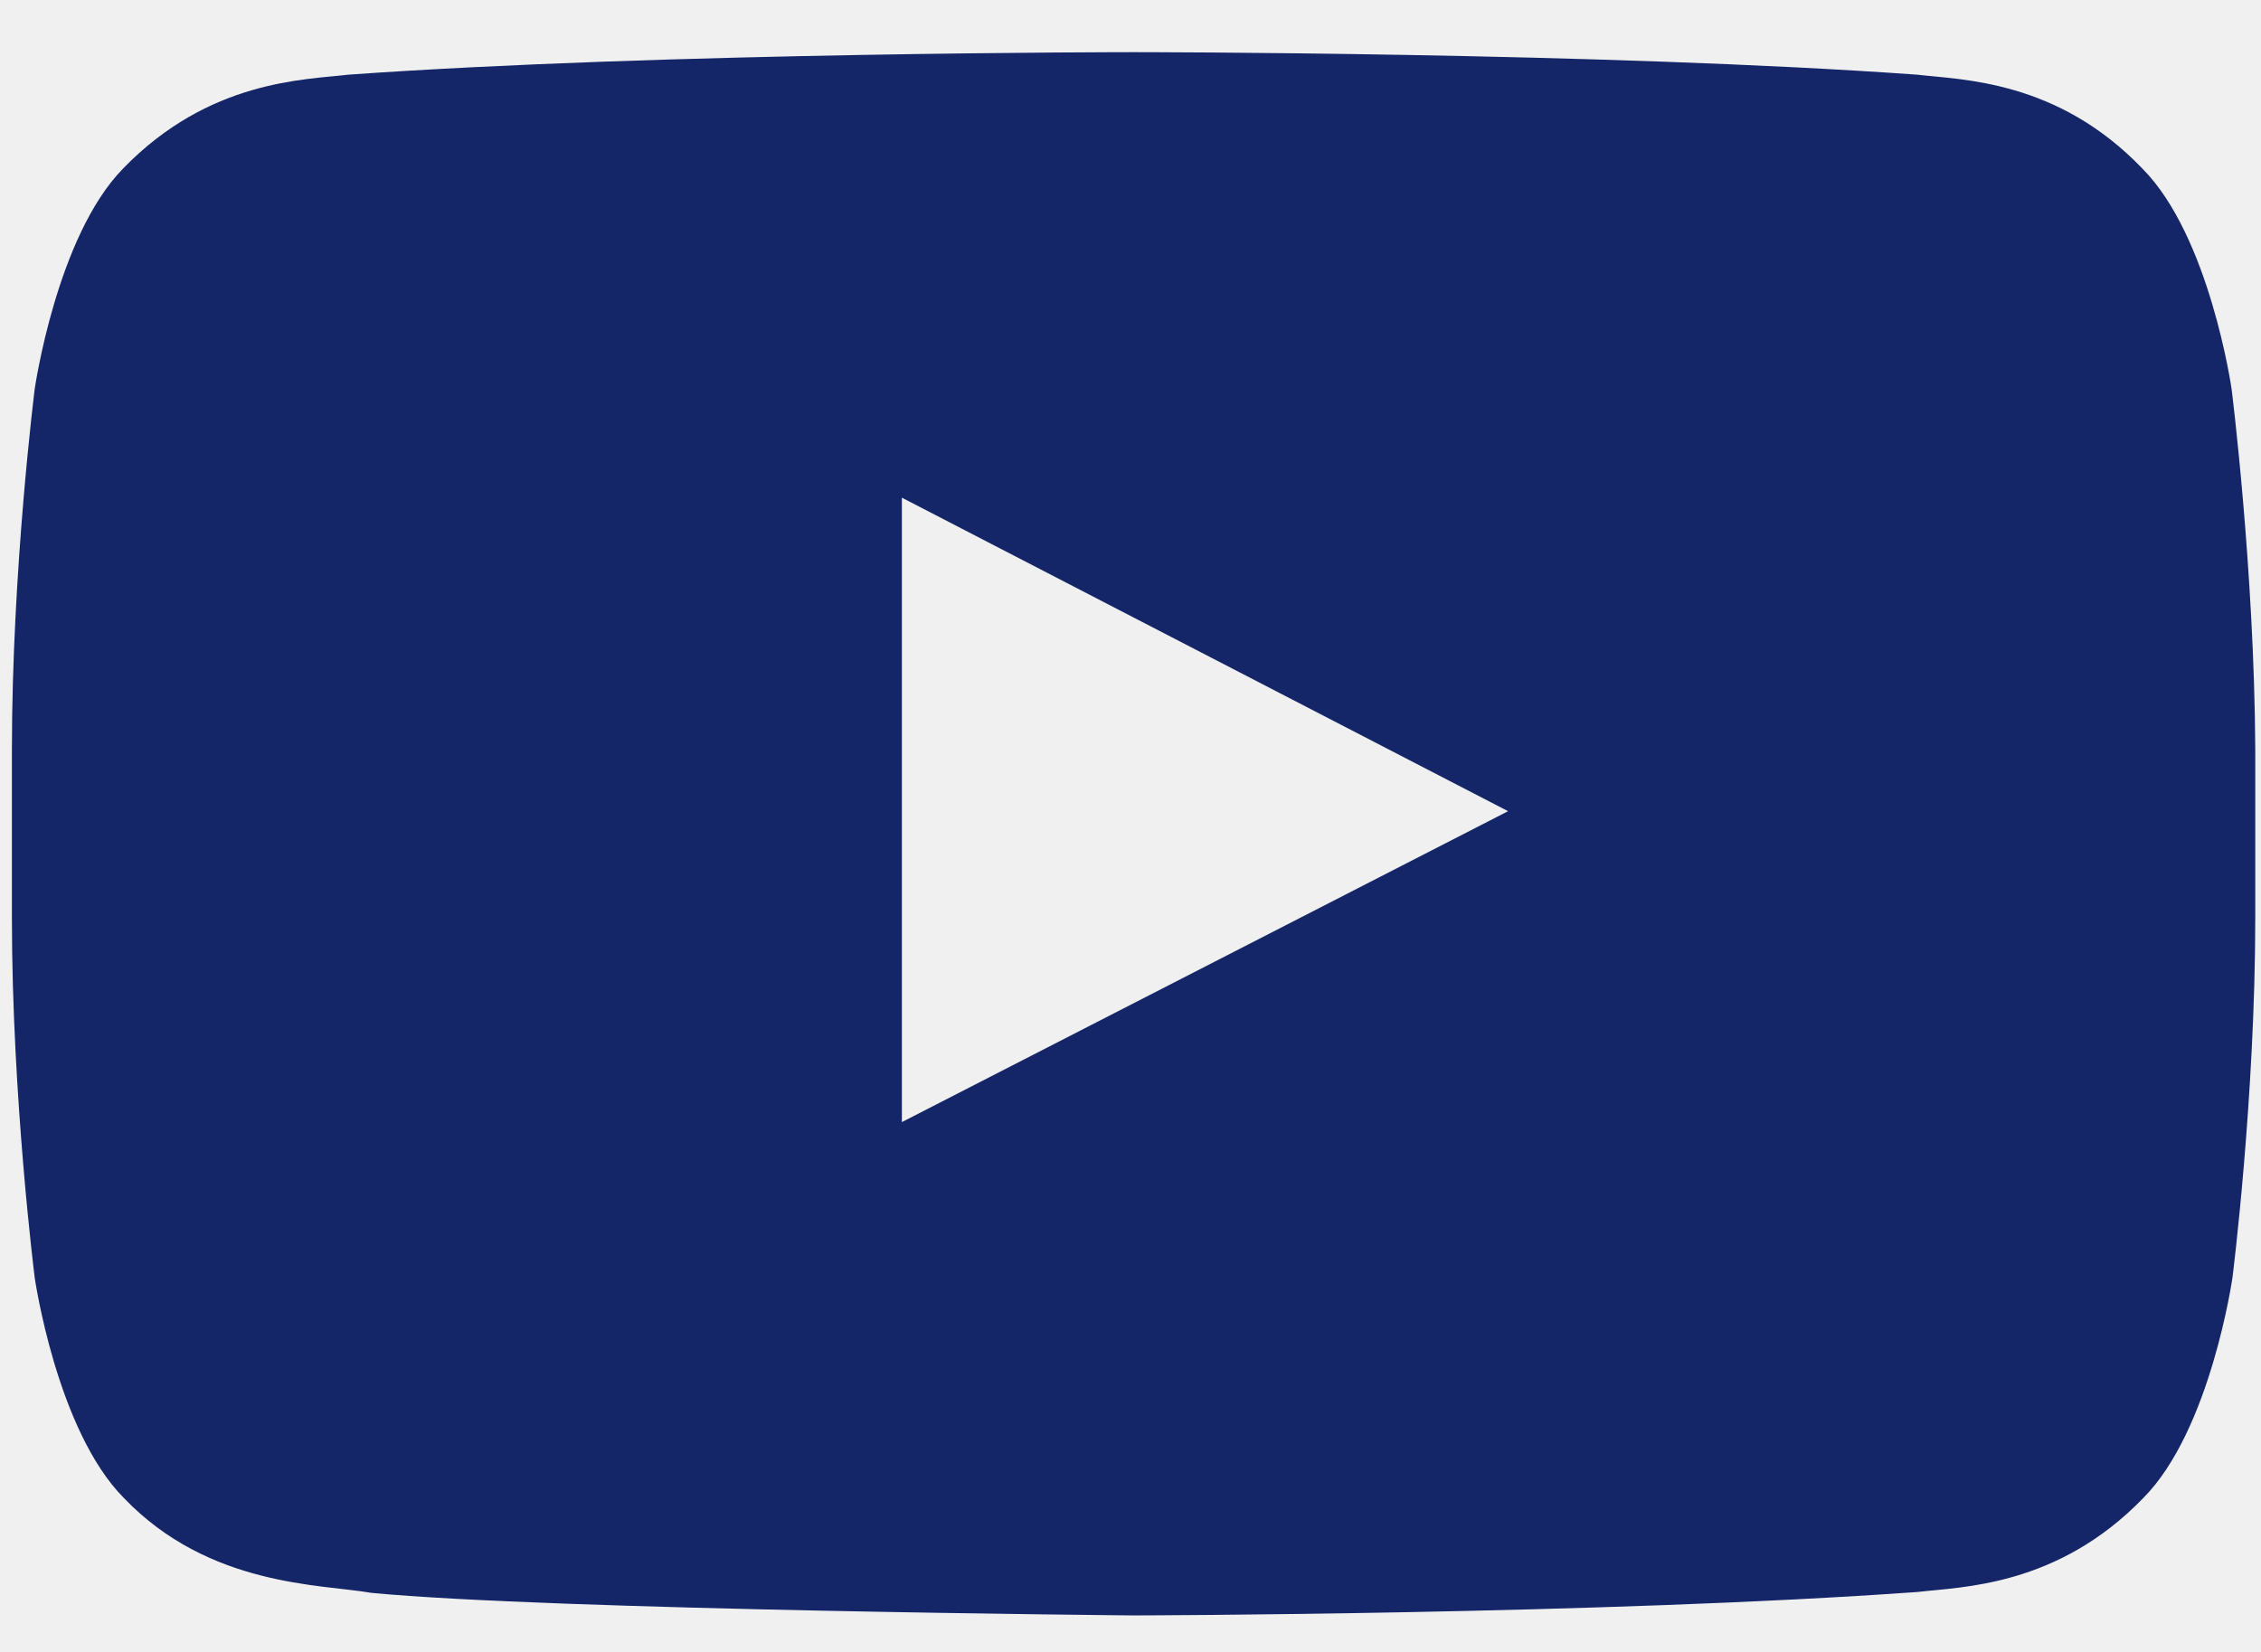
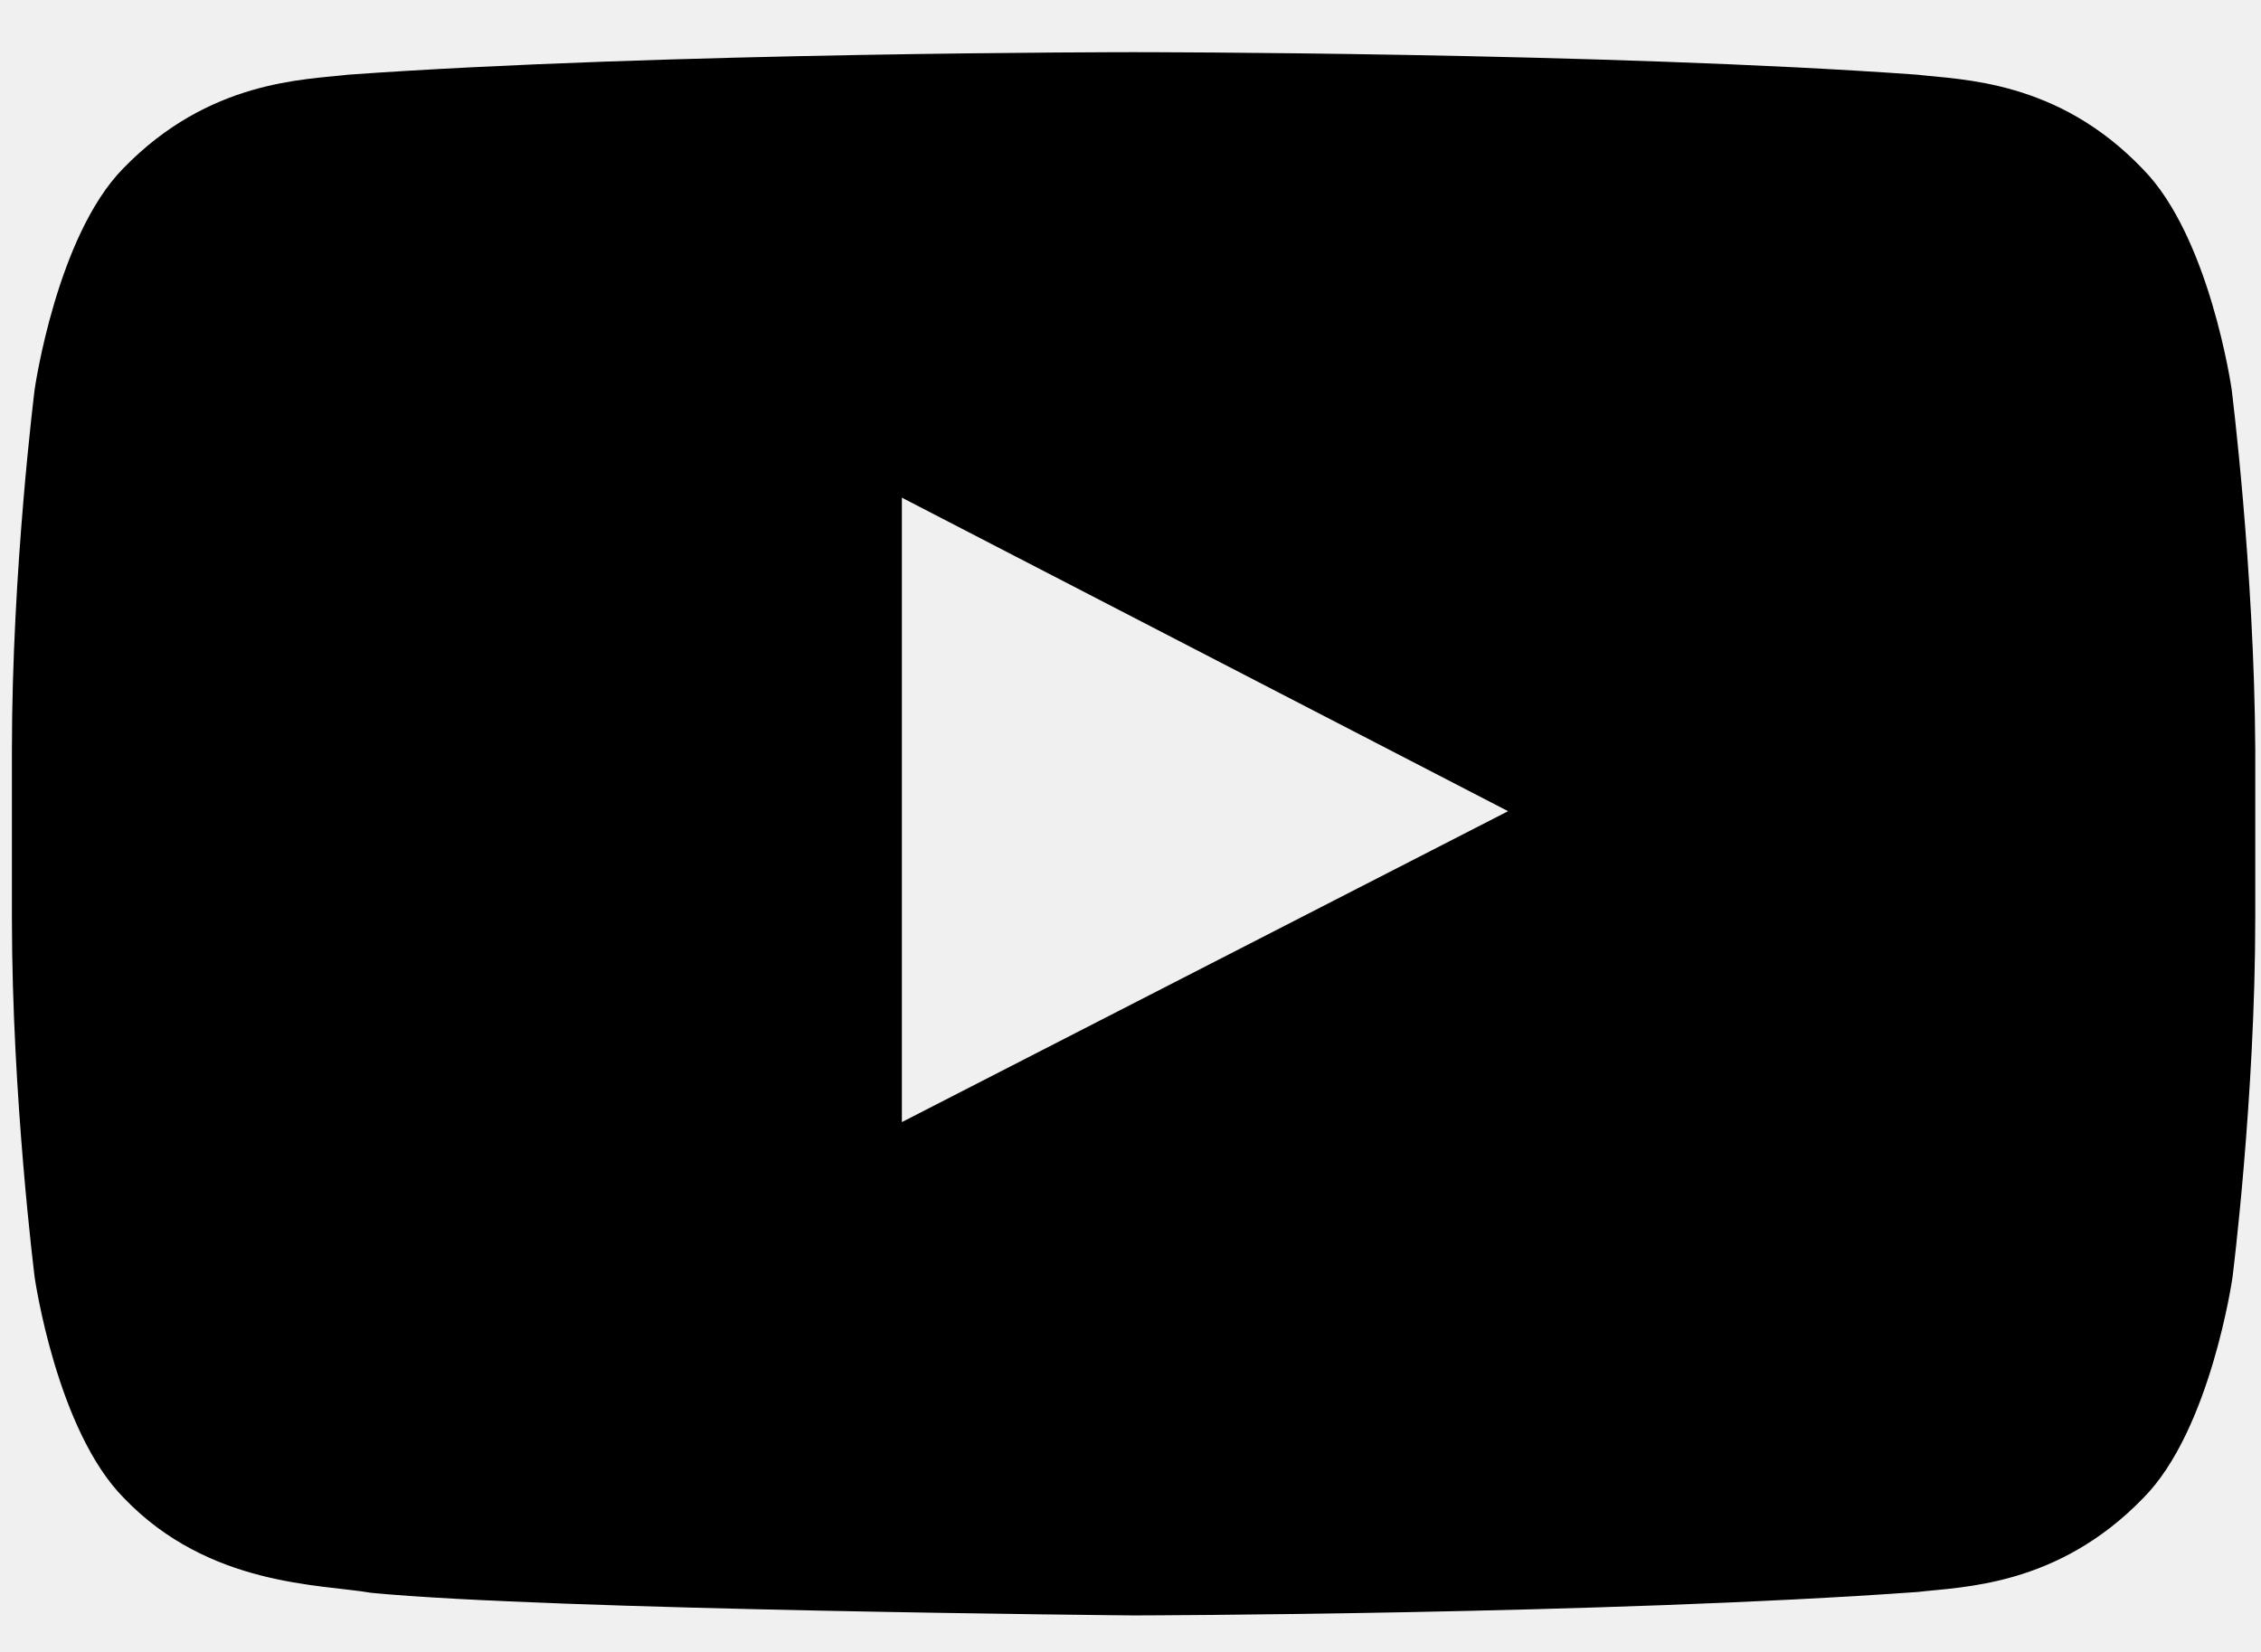
<svg xmlns="http://www.w3.org/2000/svg" width="26" height="19" viewBox="0 0 26 19" fill="none">
  <g clip-path="url(#clip0_13_715)">
-     <path d="M25.662 4.475C25.662 4.475 25.411 2.717 24.635 1.938C23.658 0.919 22.56 0.919 22.046 0.859C18.45 0.6 13.041 0.6 13.041 0.6H13.031C13.031 0.6 7.621 0.6 4.005 0.859C3.501 0.919 2.403 0.919 1.416 1.938C0.651 2.717 0.399 4.475 0.399 4.475C0.399 4.475 0.137 6.553 0.137 8.621V10.559C0.137 12.626 0.399 14.694 0.399 14.694C0.399 14.694 0.651 16.452 1.426 17.231C2.403 18.25 3.693 18.22 4.267 18.32C6.332 18.52 13.031 18.58 13.031 18.58C13.031 18.58 18.45 18.57 22.056 18.31C22.56 18.25 23.658 18.25 24.645 17.231C25.421 16.452 25.672 14.694 25.672 14.694C25.672 14.694 25.934 12.626 25.934 10.559V8.621C25.924 6.553 25.662 4.475 25.662 4.475ZM10.371 12.906V5.724L17.342 9.33L10.371 12.906Z" fill="#142568" />
+     <path d="M25.662 4.475C25.662 4.475 25.411 2.717 24.635 1.938C23.658 0.919 22.56 0.919 22.046 0.859C18.45 0.6 13.041 0.6 13.041 0.6H13.031C13.031 0.6 7.621 0.6 4.005 0.859C3.501 0.919 2.403 0.919 1.416 1.938C0.651 2.717 0.399 4.475 0.399 4.475C0.399 4.475 0.137 6.553 0.137 8.621V10.559C0.137 12.626 0.399 14.694 0.399 14.694C0.399 14.694 0.651 16.452 1.426 17.231C2.403 18.25 3.693 18.22 4.267 18.32C6.332 18.52 13.031 18.58 13.031 18.58C13.031 18.58 18.45 18.57 22.056 18.31C22.56 18.25 23.658 18.25 24.645 17.231C25.421 16.452 25.672 14.694 25.672 14.694C25.672 14.694 25.934 12.626 25.934 10.559V8.621C25.924 6.553 25.662 4.475 25.662 4.475ZM10.371 12.906V5.724L17.342 9.33L10.371 12.906Z" fill="#000000" />
  </g>
  <defs>
    <clipPath id="clip0_13_715">
      <rect width="25.797" height="17.98" fill="white" transform="translate(0.136963 0.599609)" />
    </clipPath>
  </defs>
</svg>
